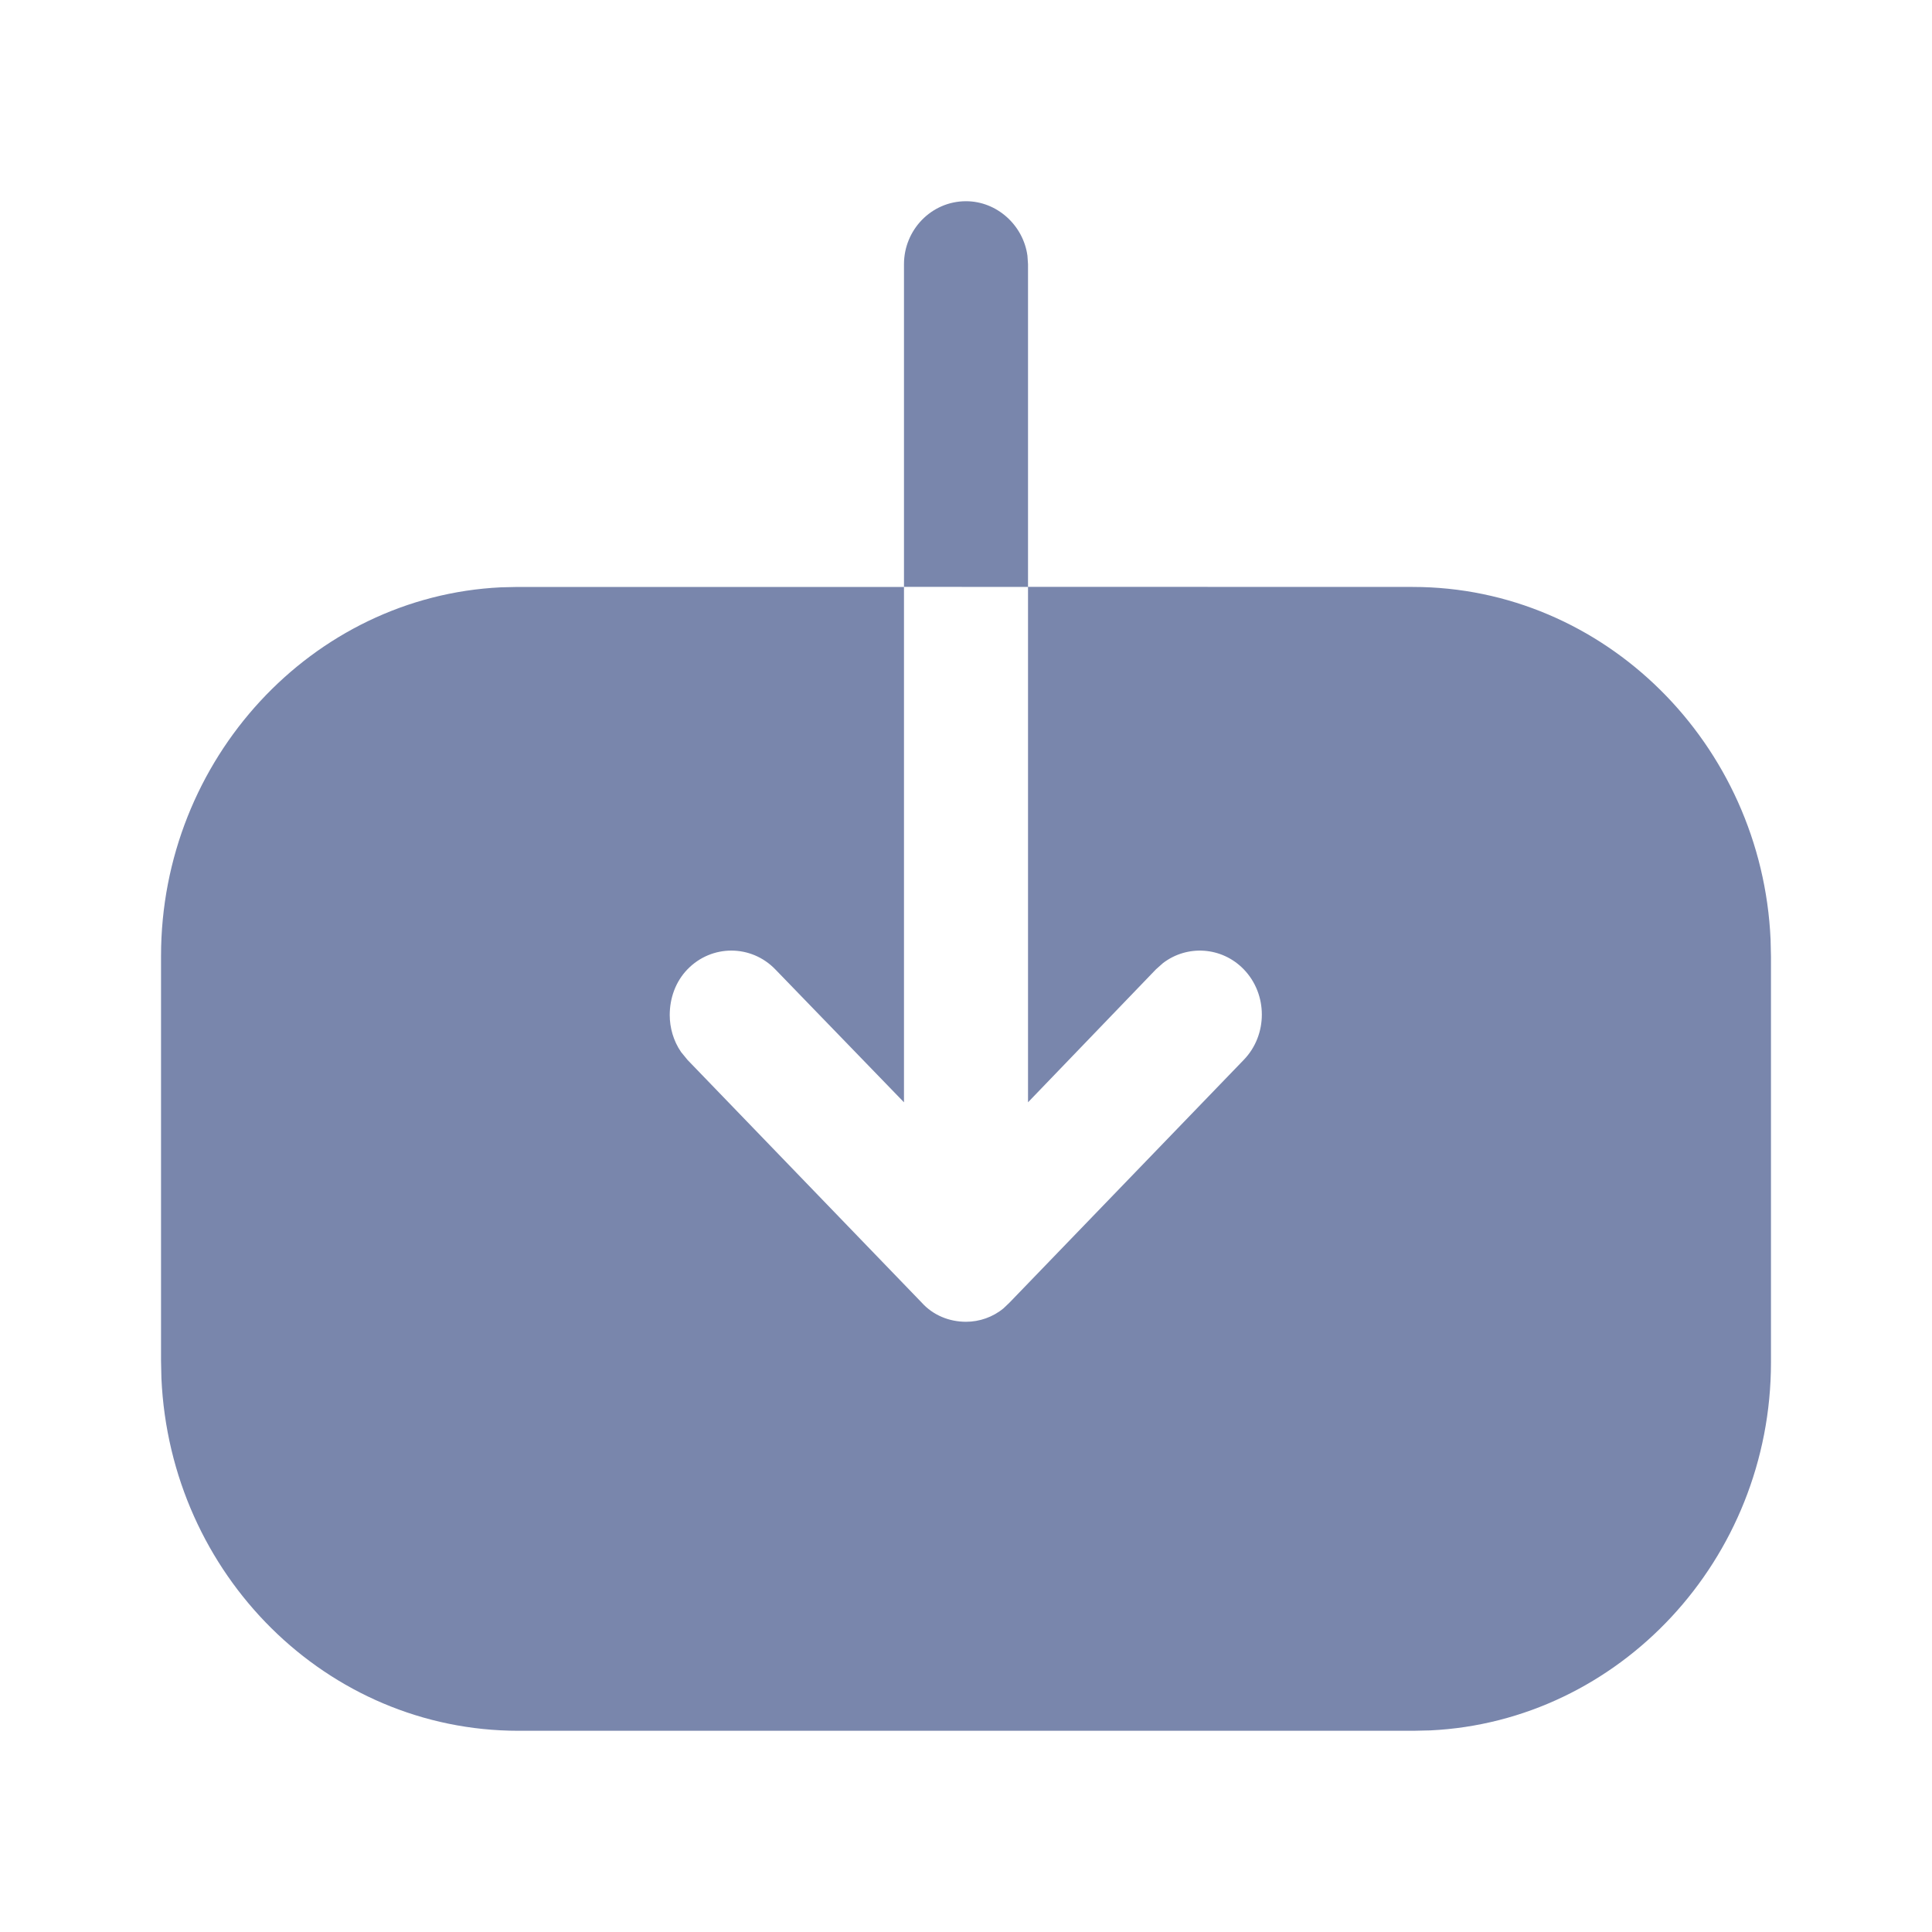
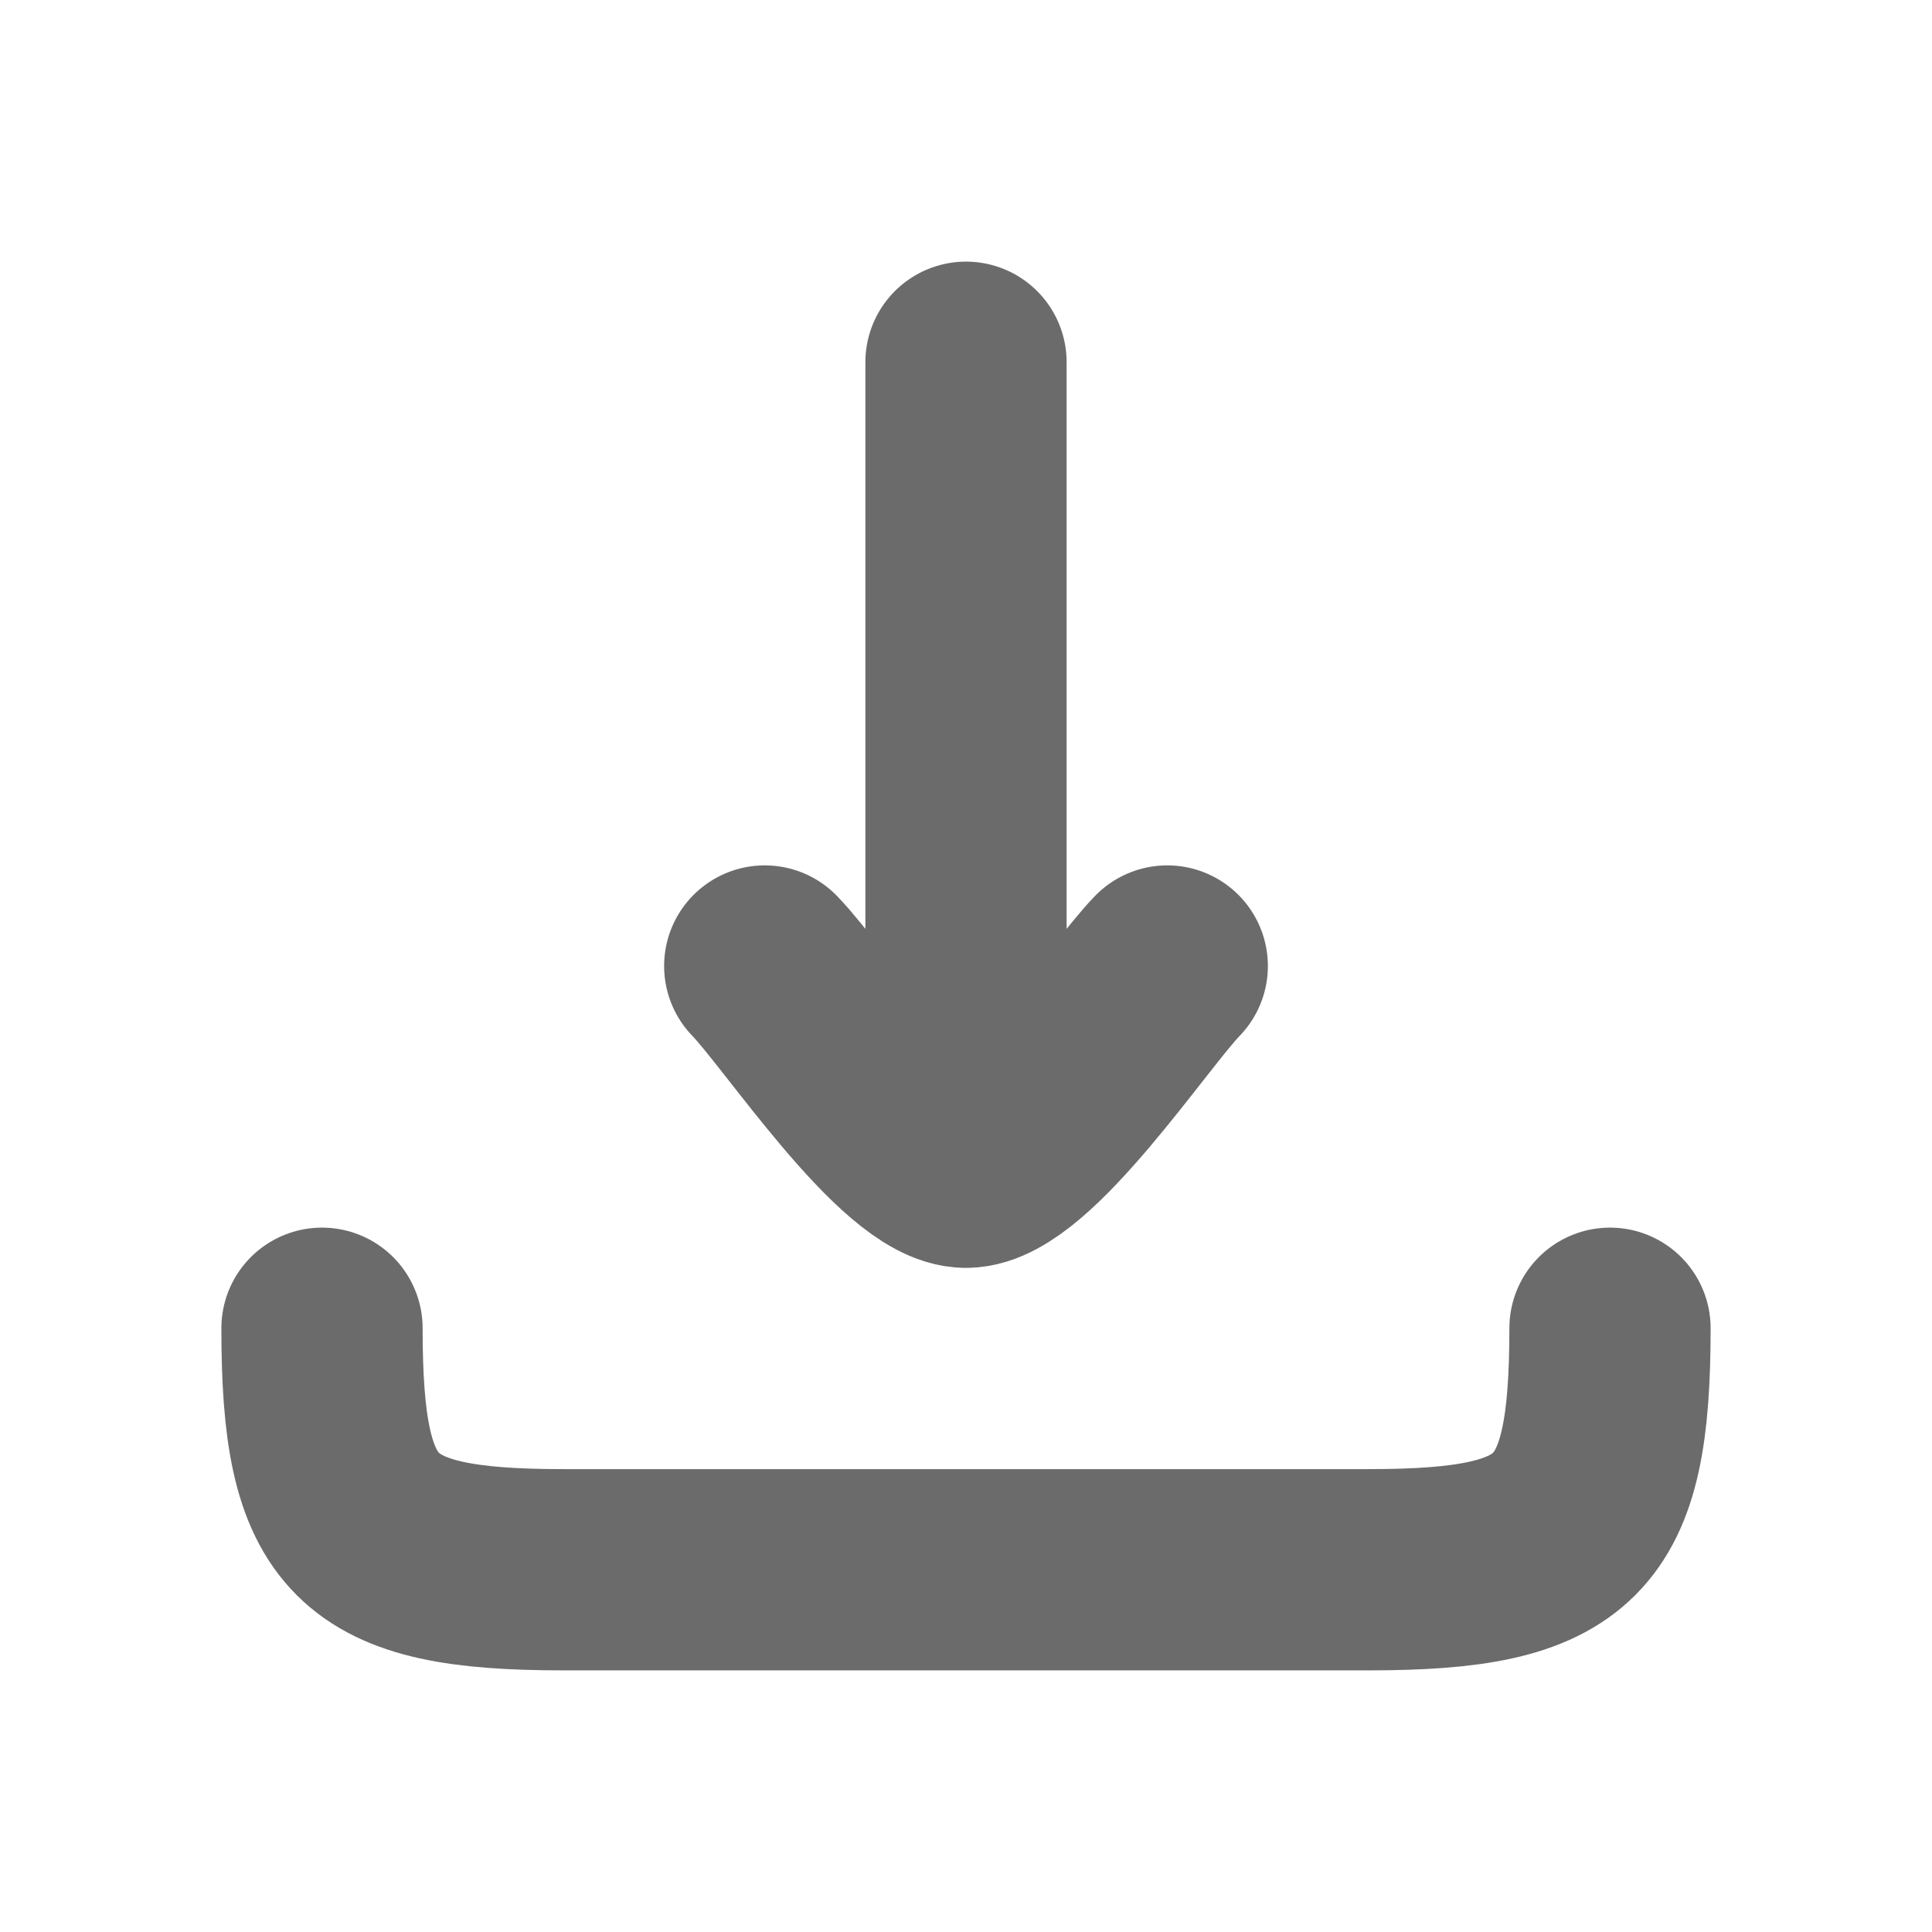
- <svg xmlns="http://www.w3.org/2000/svg" width="20" height="20" viewBox="0 0 20 20" fill="none">
-   <path d="M9.358 6.075V2.735C9.358 2.379 9.642 2.083 10 2.083C10.321 2.083 10.593 2.332 10.636 2.647L10.642 2.735V6.075L14.625 6.076C16.608 6.076 18.238 7.7 18.329 9.725L18.333 9.905V14.104C18.333 16.144 16.761 17.819 14.807 17.913L14.633 17.917H5.367C3.383 17.917 1.762 16.301 1.671 14.268L1.667 14.087L1.667 9.897C1.667 7.857 3.232 6.174 5.185 6.08L5.358 6.076H9.358V11.411L8.025 10.034C7.775 9.776 7.367 9.776 7.117 10.034C6.992 10.163 6.933 10.335 6.933 10.508C6.933 10.638 6.971 10.775 7.05 10.89L7.117 10.972L9.542 13.485C9.658 13.614 9.825 13.683 10 13.683C10.139 13.683 10.278 13.635 10.388 13.544L10.45 13.485L12.875 10.972C13.125 10.714 13.125 10.292 12.875 10.034C12.648 9.8 12.29 9.778 12.039 9.97L11.967 10.034L10.642 11.411V6.076L9.358 6.075Z" fill="#7986AC" />
+ <svg xmlns="http://www.w3.org/2000/svg" viewBox="0 0 24 24" width="24" height="24" color="#6b6b6b" fill="none">
+   <path d="M12 14.5L12 4.5M12 14.5C11.3 14.5 9.992 12.506 9.5 12M12 14.5C12.7 14.5 14.008 12.506 14.5 12" stroke="currentColor" stroke-width="2.5" stroke-linecap="round" stroke-linejoin="round" />
+   <path d="M20 16.5C20 18.982 19.482 19.5 17 19.5H7C4.518 19.5 4 18.982 4 16.5" stroke="currentColor" stroke-width="2.5" stroke-linecap="round" stroke-linejoin="round" />
</svg>
